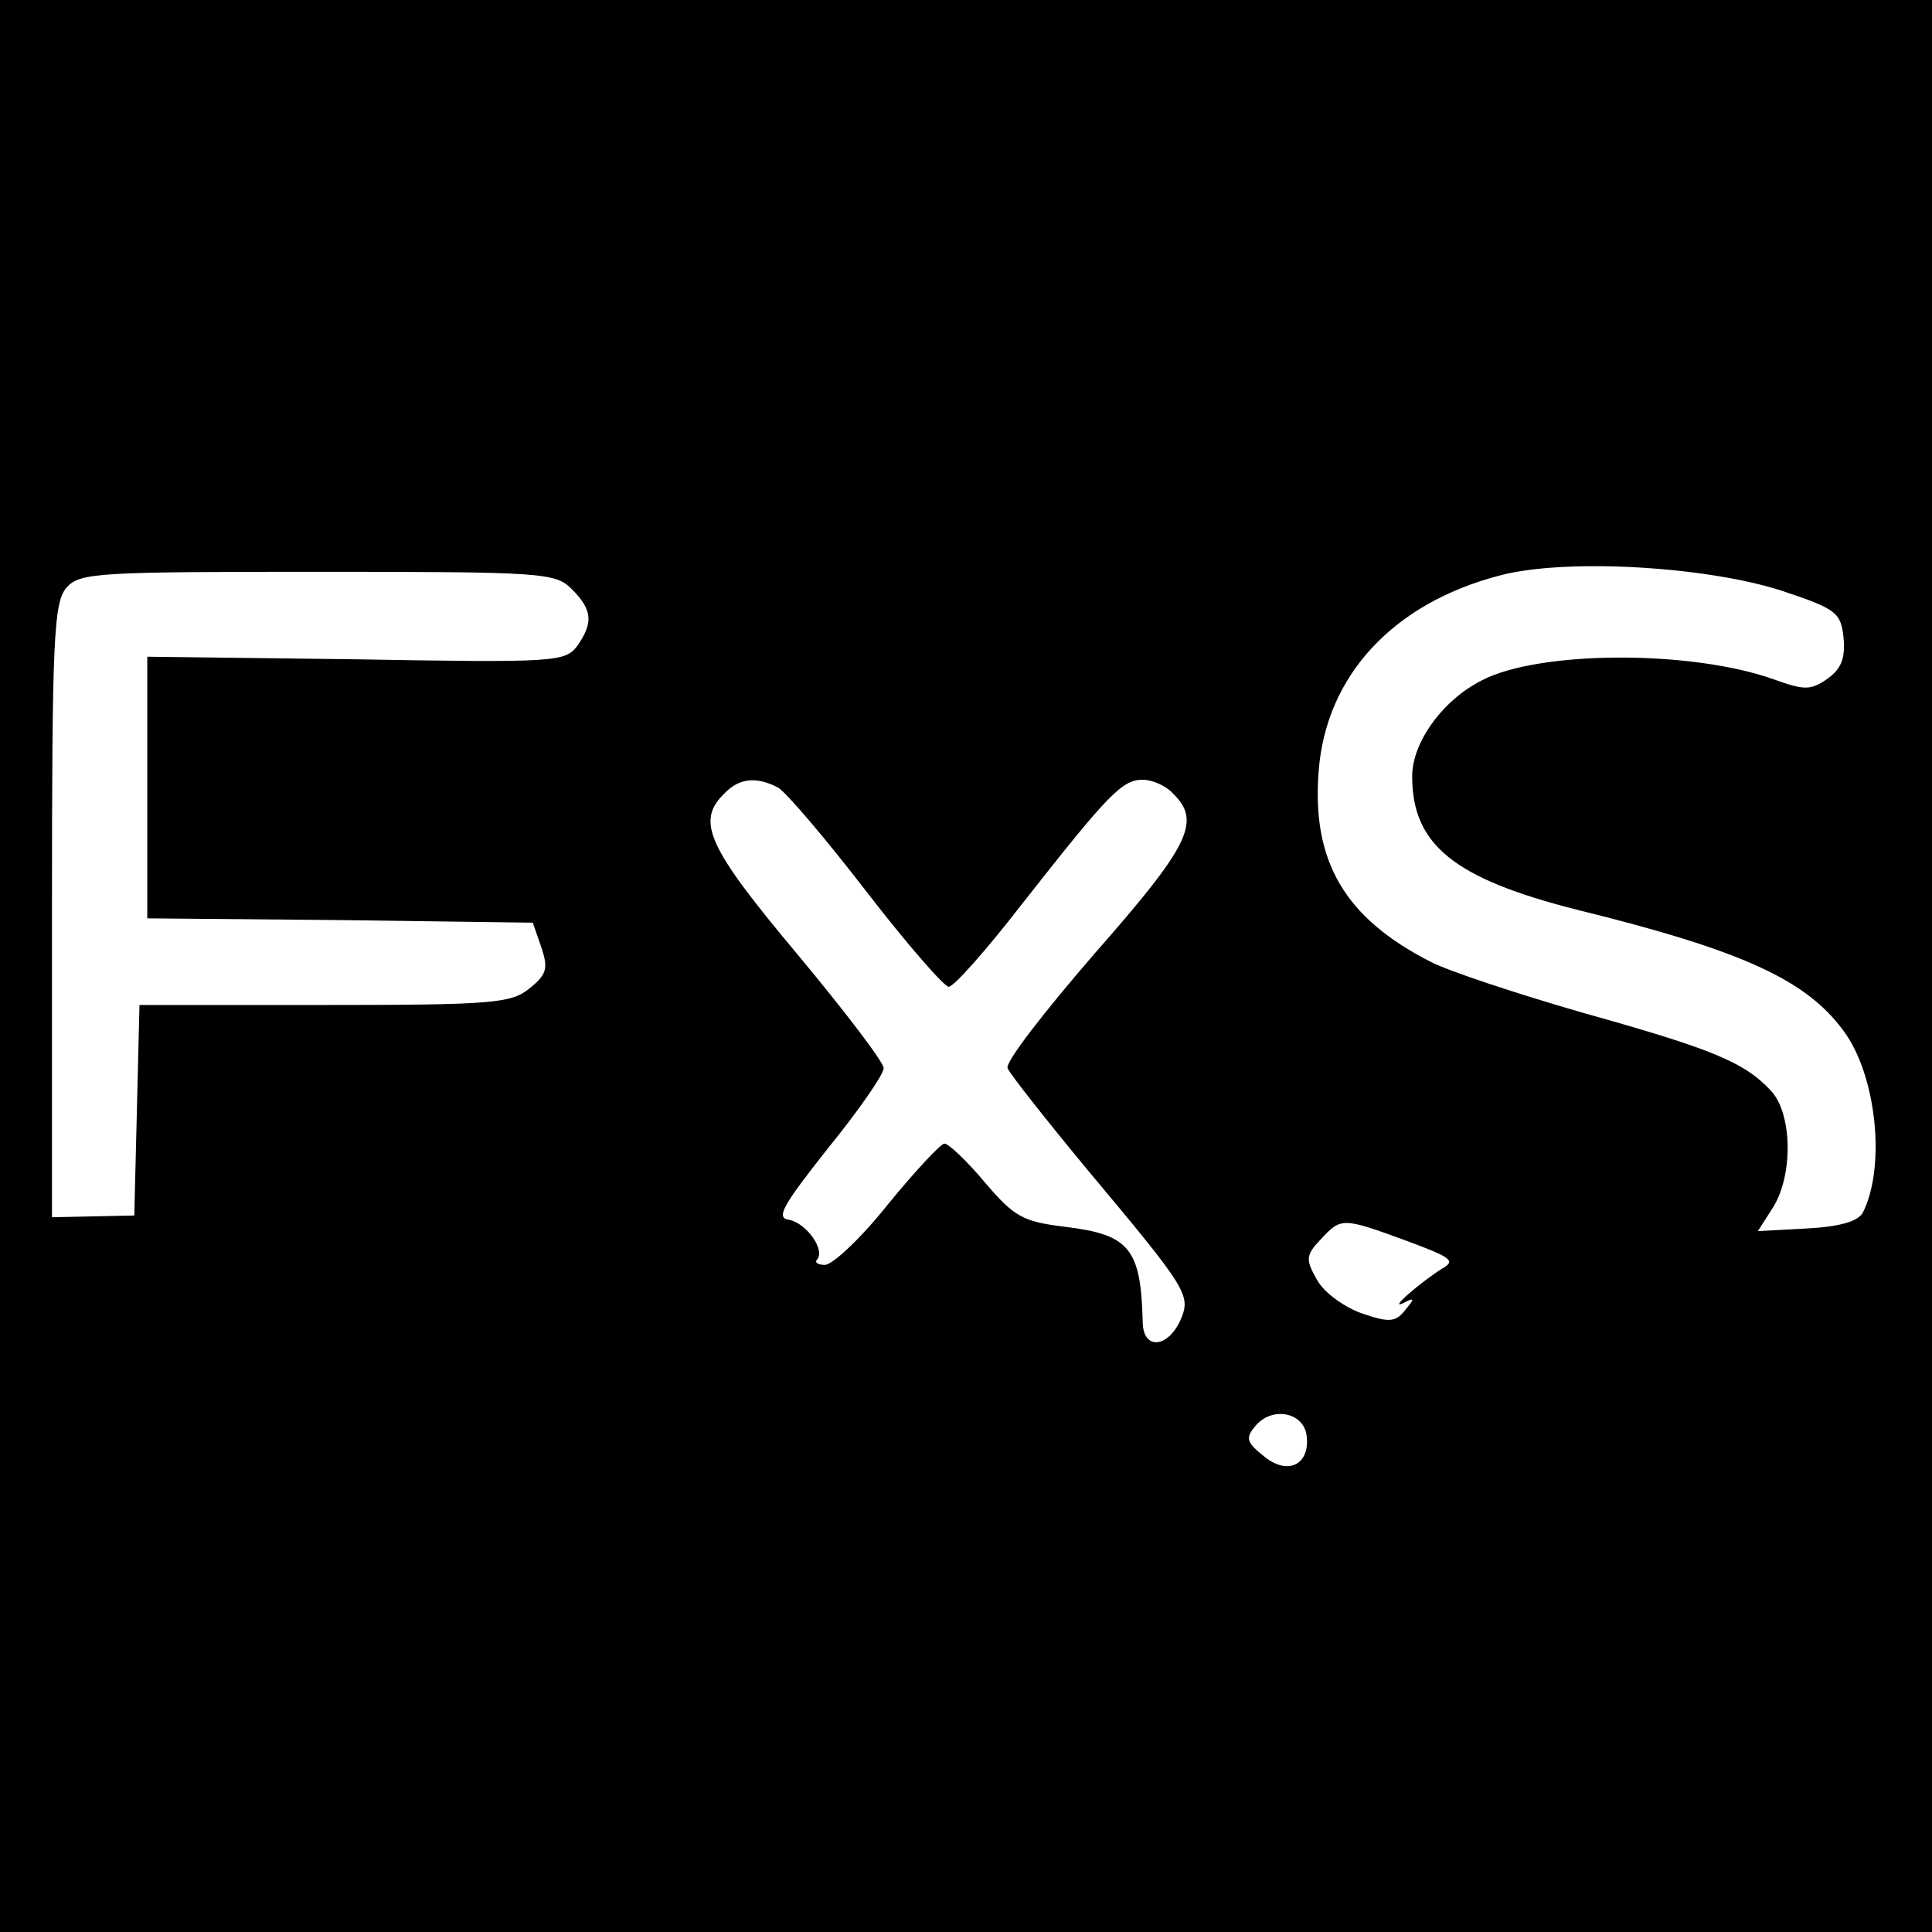
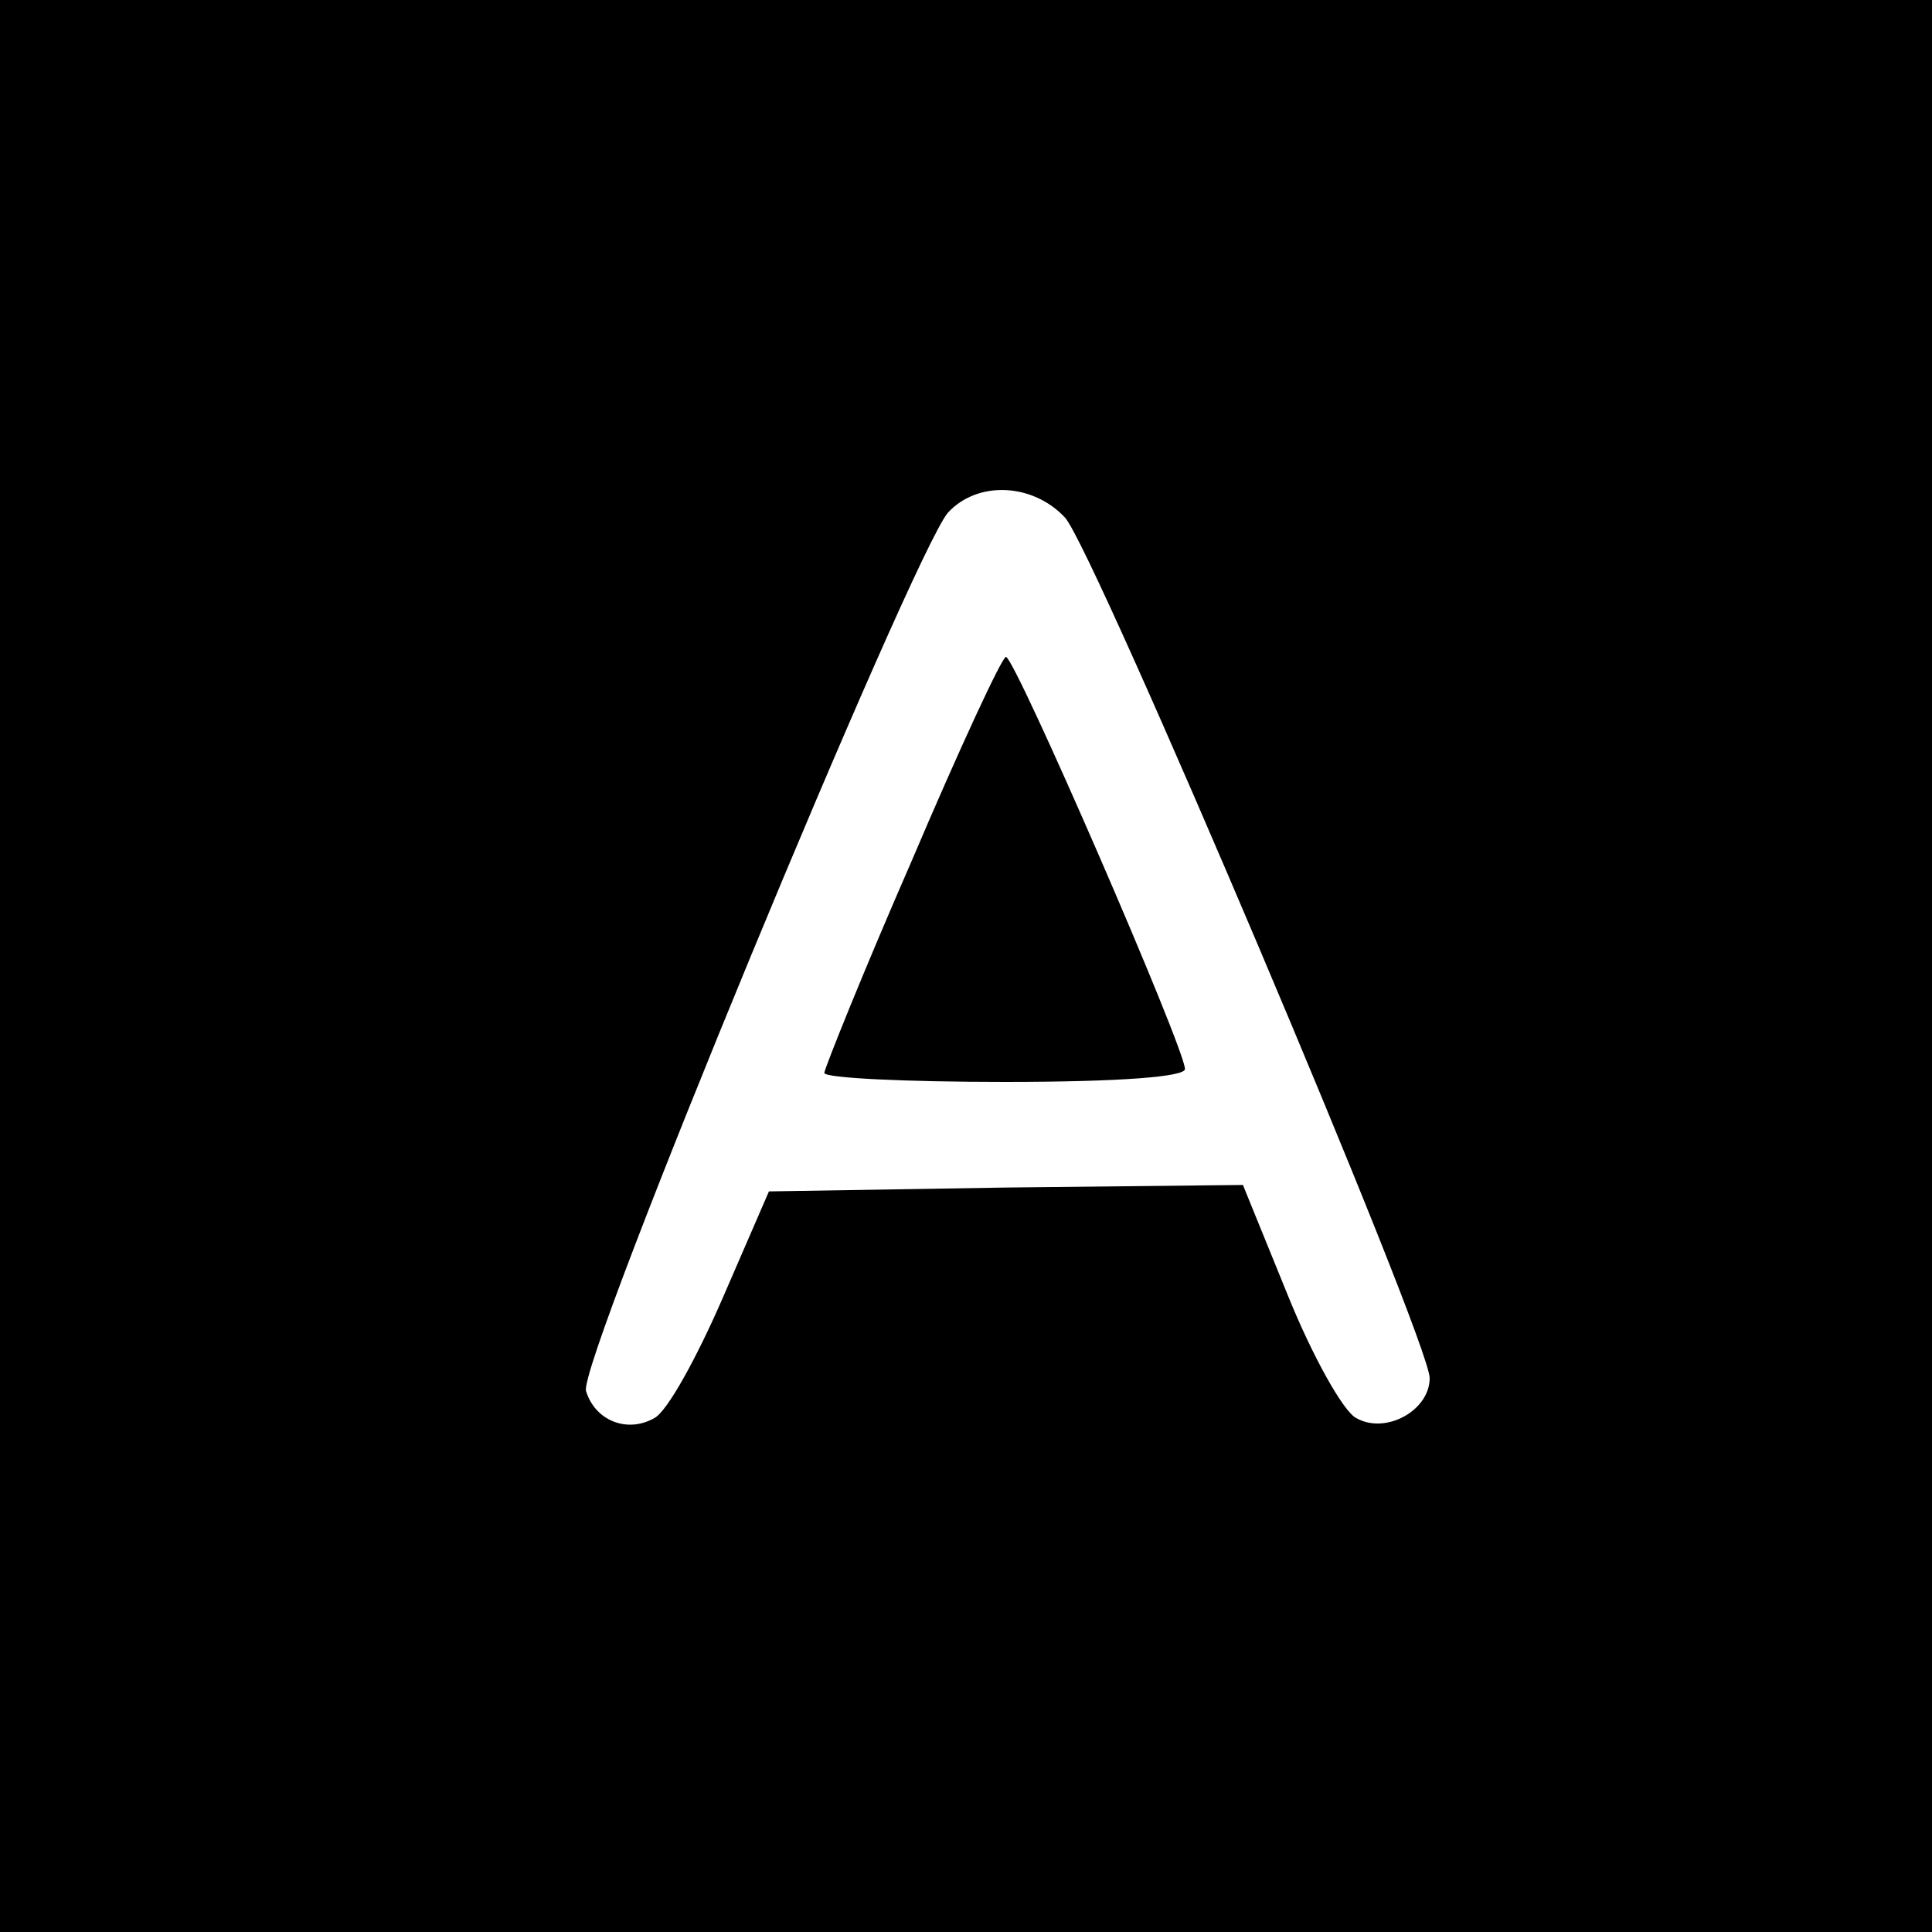
- <svg xmlns="http://www.w3.org/2000/svg" version="1.0" width="223pt" height="223pt" viewBox="0 0 223 223" preserveAspectRatio="xMidYMid meet">
-   <g transform="translate(0,223) scale(0.1,-0.1)" fill="#000000" stroke="none">
-     <path d="M0 1115 l0 -1115 1115 0 1115 0 0 1115 0 1115 -1115 0 -1115 0 0 -1115z m2057 433 c63 -21 68 -25 71 -55 2 -23 -3 -35 -18 -46 -20 -14 -27 -14 -63 -1 -96 34 -270 33 -336 -1 -46 -23 -81 -72 -81 -111 0 -79 48 -118 190 -154 191 -47 265 -81 308 -140 38 -51 49 -157 22 -210 -6 -10 -27 -16 -65 -18 l-56 -3 16 25 c25 37 24 109 0 136 -31 34 -68 49 -218 91 -76 22 -155 48 -176 59 -98 50 -137 115 -129 219 8 111 86 195 210 227 77 20 239 10 325 -18z m-1397 2 c24 -24 25 -39 6 -66 -14 -18 -26 -19 -255 -15 l-241 3 0 -151 0 -151 222 -2 223 -3 10 -29 c8 -24 6 -31 -14 -47 -21 -17 -42 -19 -237 -19 l-213 0 -3 -122 -3 -121 -48 -1 -47 -1 0 354 c0 316 2 356 17 373 15 17 37 18 290 18 260 0 274 -1 293 -20z m238 -229 c9 -5 55 -59 102 -120 47 -61 90 -110 95 -110 6 0 44 43 85 96 99 126 115 143 139 143 11 0 27 -7 35 -16 33 -32 19 -60 -90 -184 -58 -67 -104 -126 -101 -133 3 -7 44 -59 92 -117 118 -141 120 -145 107 -175 -15 -31 -42 -33 -43 -2 -2 86 -15 102 -90 111 -48 6 -58 11 -92 51 -21 25 -42 45 -47 45 -4 0 -34 -32 -65 -70 -31 -39 -64 -70 -73 -70 -8 0 -12 3 -9 6 10 11 -12 42 -32 46 -16 2 -8 16 45 83 35 43 64 85 64 92 0 7 -45 66 -100 132 -103 123 -117 153 -84 185 17 18 37 20 62 7z m725 -523 c51 -19 58 -23 42 -32 -24 -15 -64 -49 -45 -40 13 7 13 5 2 -8 -11 -14 -18 -15 -50 -4 -20 7 -44 24 -52 39 -13 23 -13 28 4 46 24 26 25 26 99 -1z m-115 -224 c5 -34 -21 -48 -49 -25 -20 16 -22 21 -10 35 19 23 55 16 59 -10z" />
+ <svg xmlns="http://www.w3.org/2000/svg" version="1.0" width="150pt" height="150pt" viewBox="0 0 150 150" preserveAspectRatio="xMidYMid meet">
+   <g transform="translate(0,150) scale(0.1,-0.1)" fill="#000000" stroke="none">
+     <path d="M0 750 l0 -750 750 0 750 0 0 750 0 750 -750 0 -750 0 0 -750z m827 348 c23 -26 283 -639 283 -668 0 -25 -34 -44 -57 -31 -10 5 -34 48 -53 95 l-35 86 -184 -2 -184 -3 -36 -83 c-20 -46 -43 -88 -53 -93 -21 -12 -46 -2 -53 21 -7 21 254 651 281 682 23 25 66 23 91 -4z" />
+     <path d="M708 832 c-38 -87 -68 -162 -68 -165 0 -4 63 -7 140 -7 90 0 140 4 140 10 0 16 -132 320 -139 320 -3 0 -36 -71 -73 -158z" />
  </g>
</svg>
